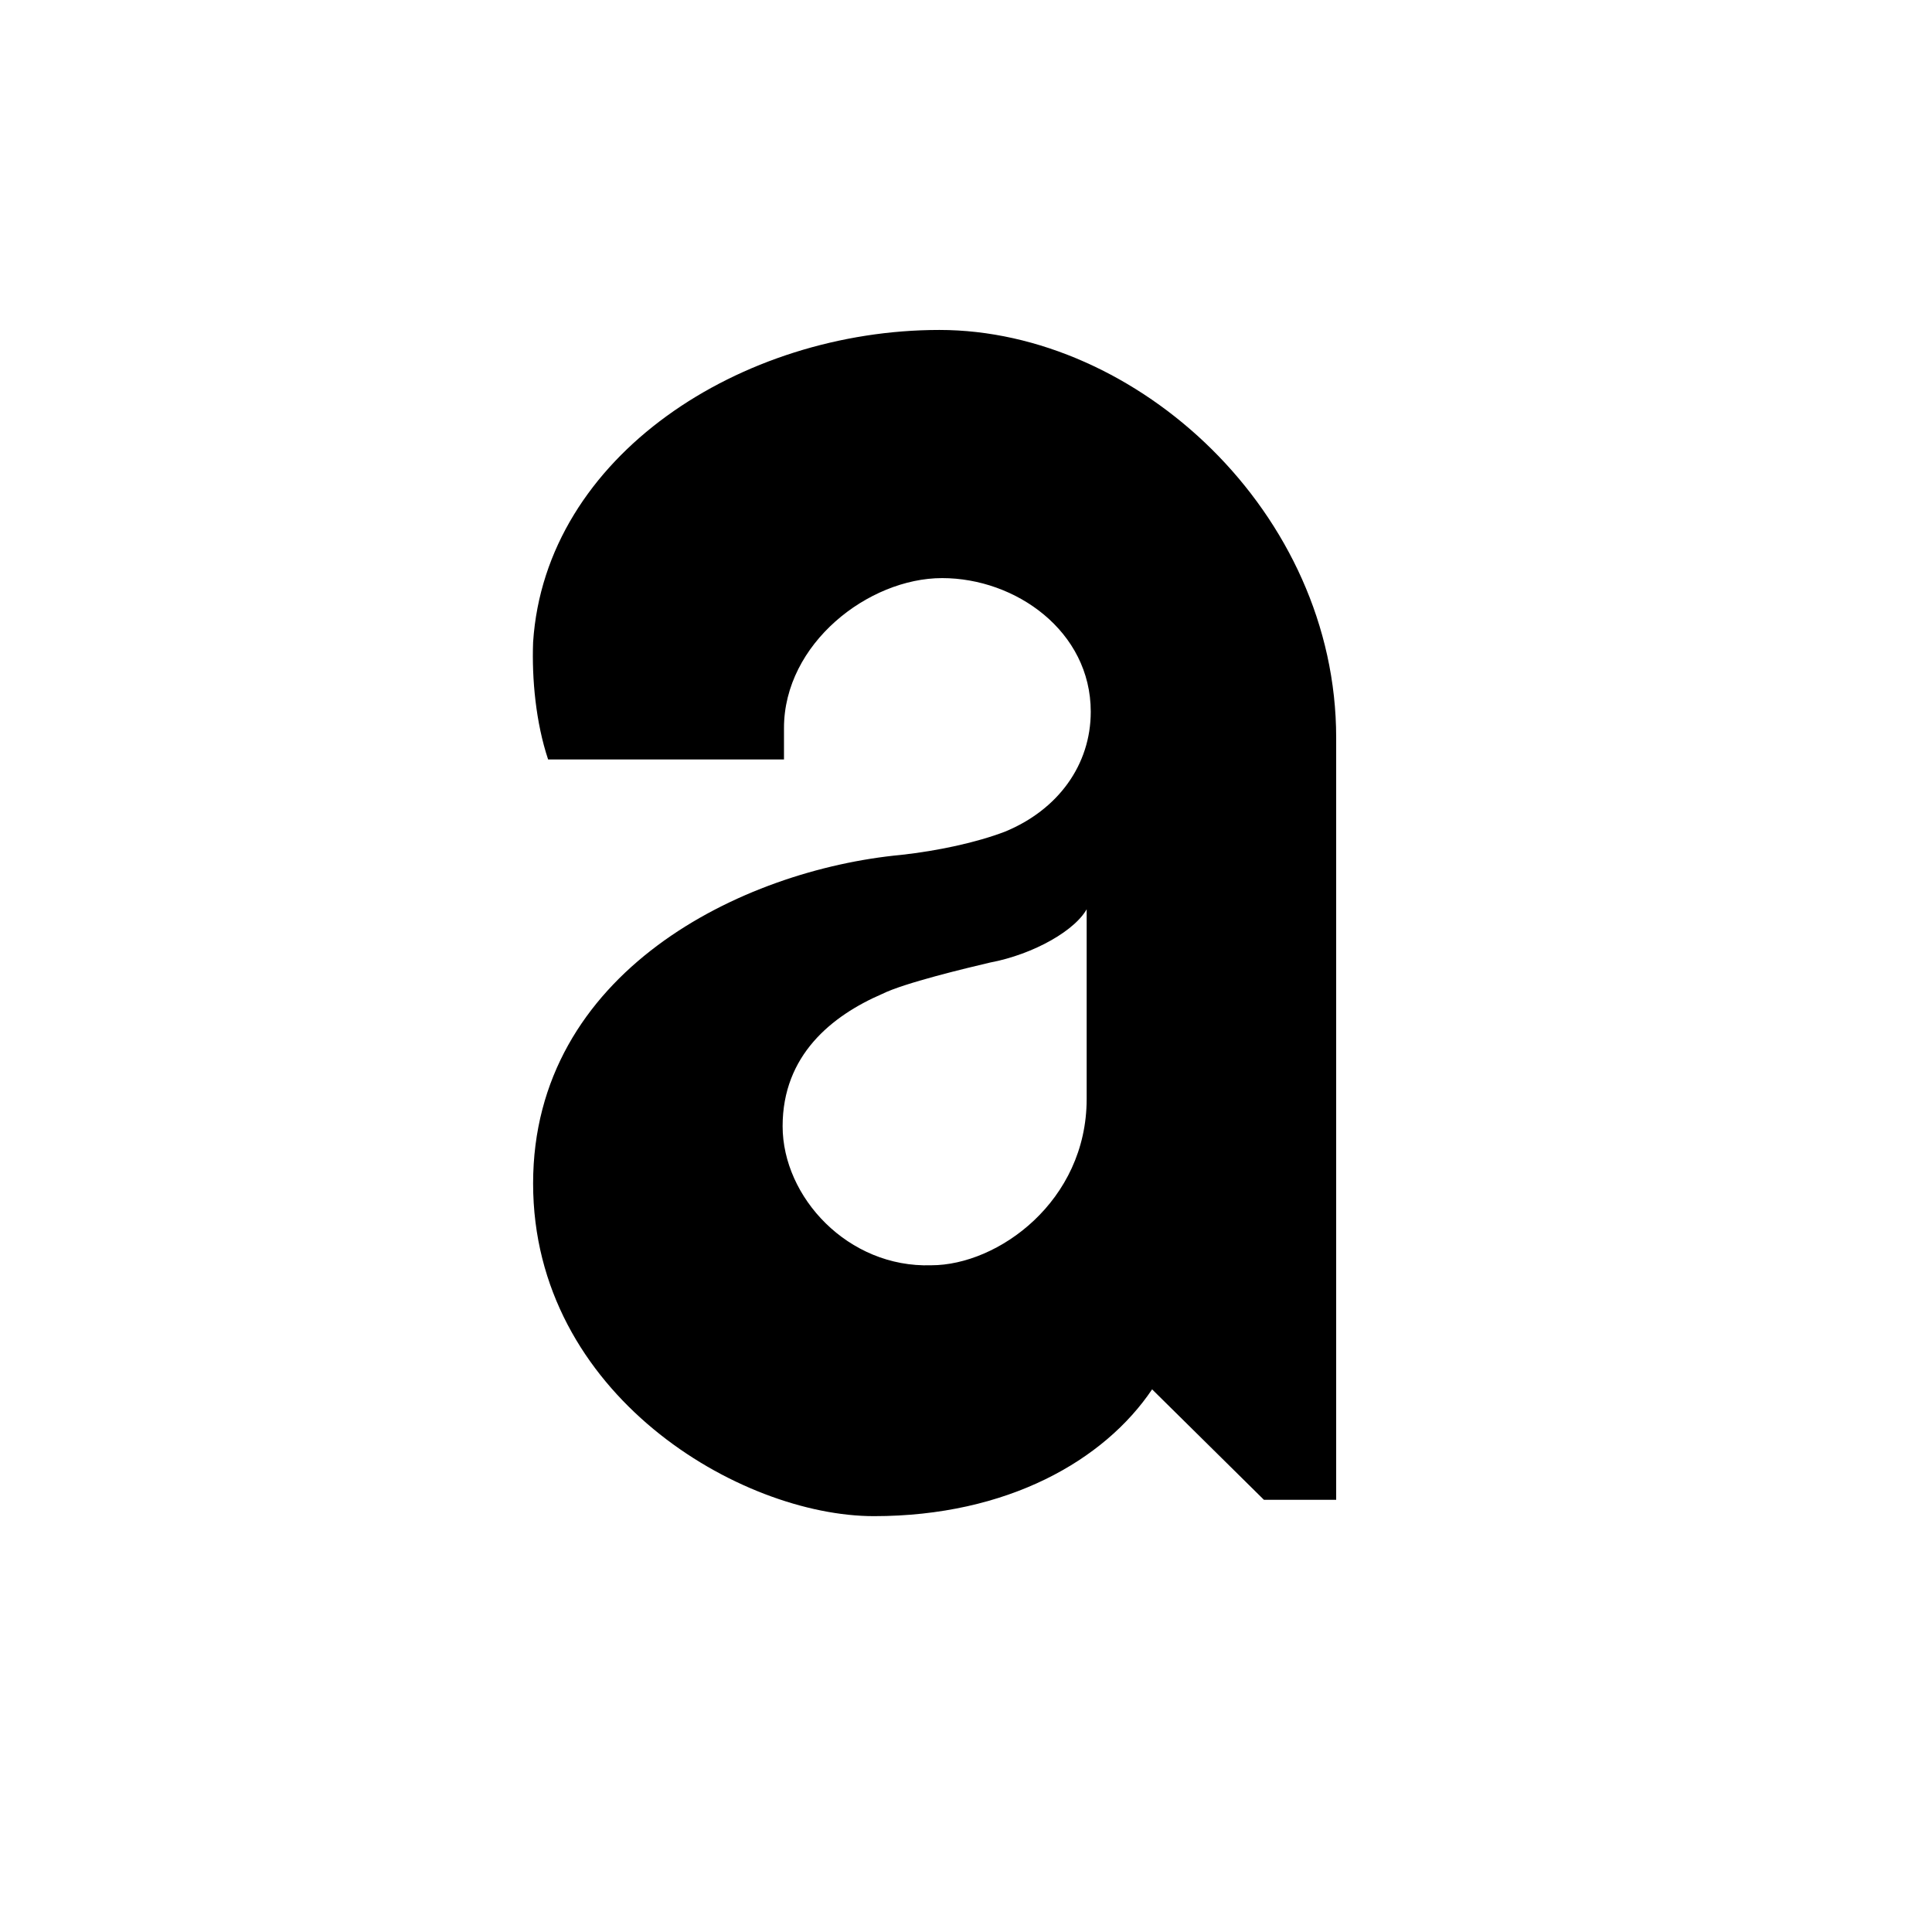
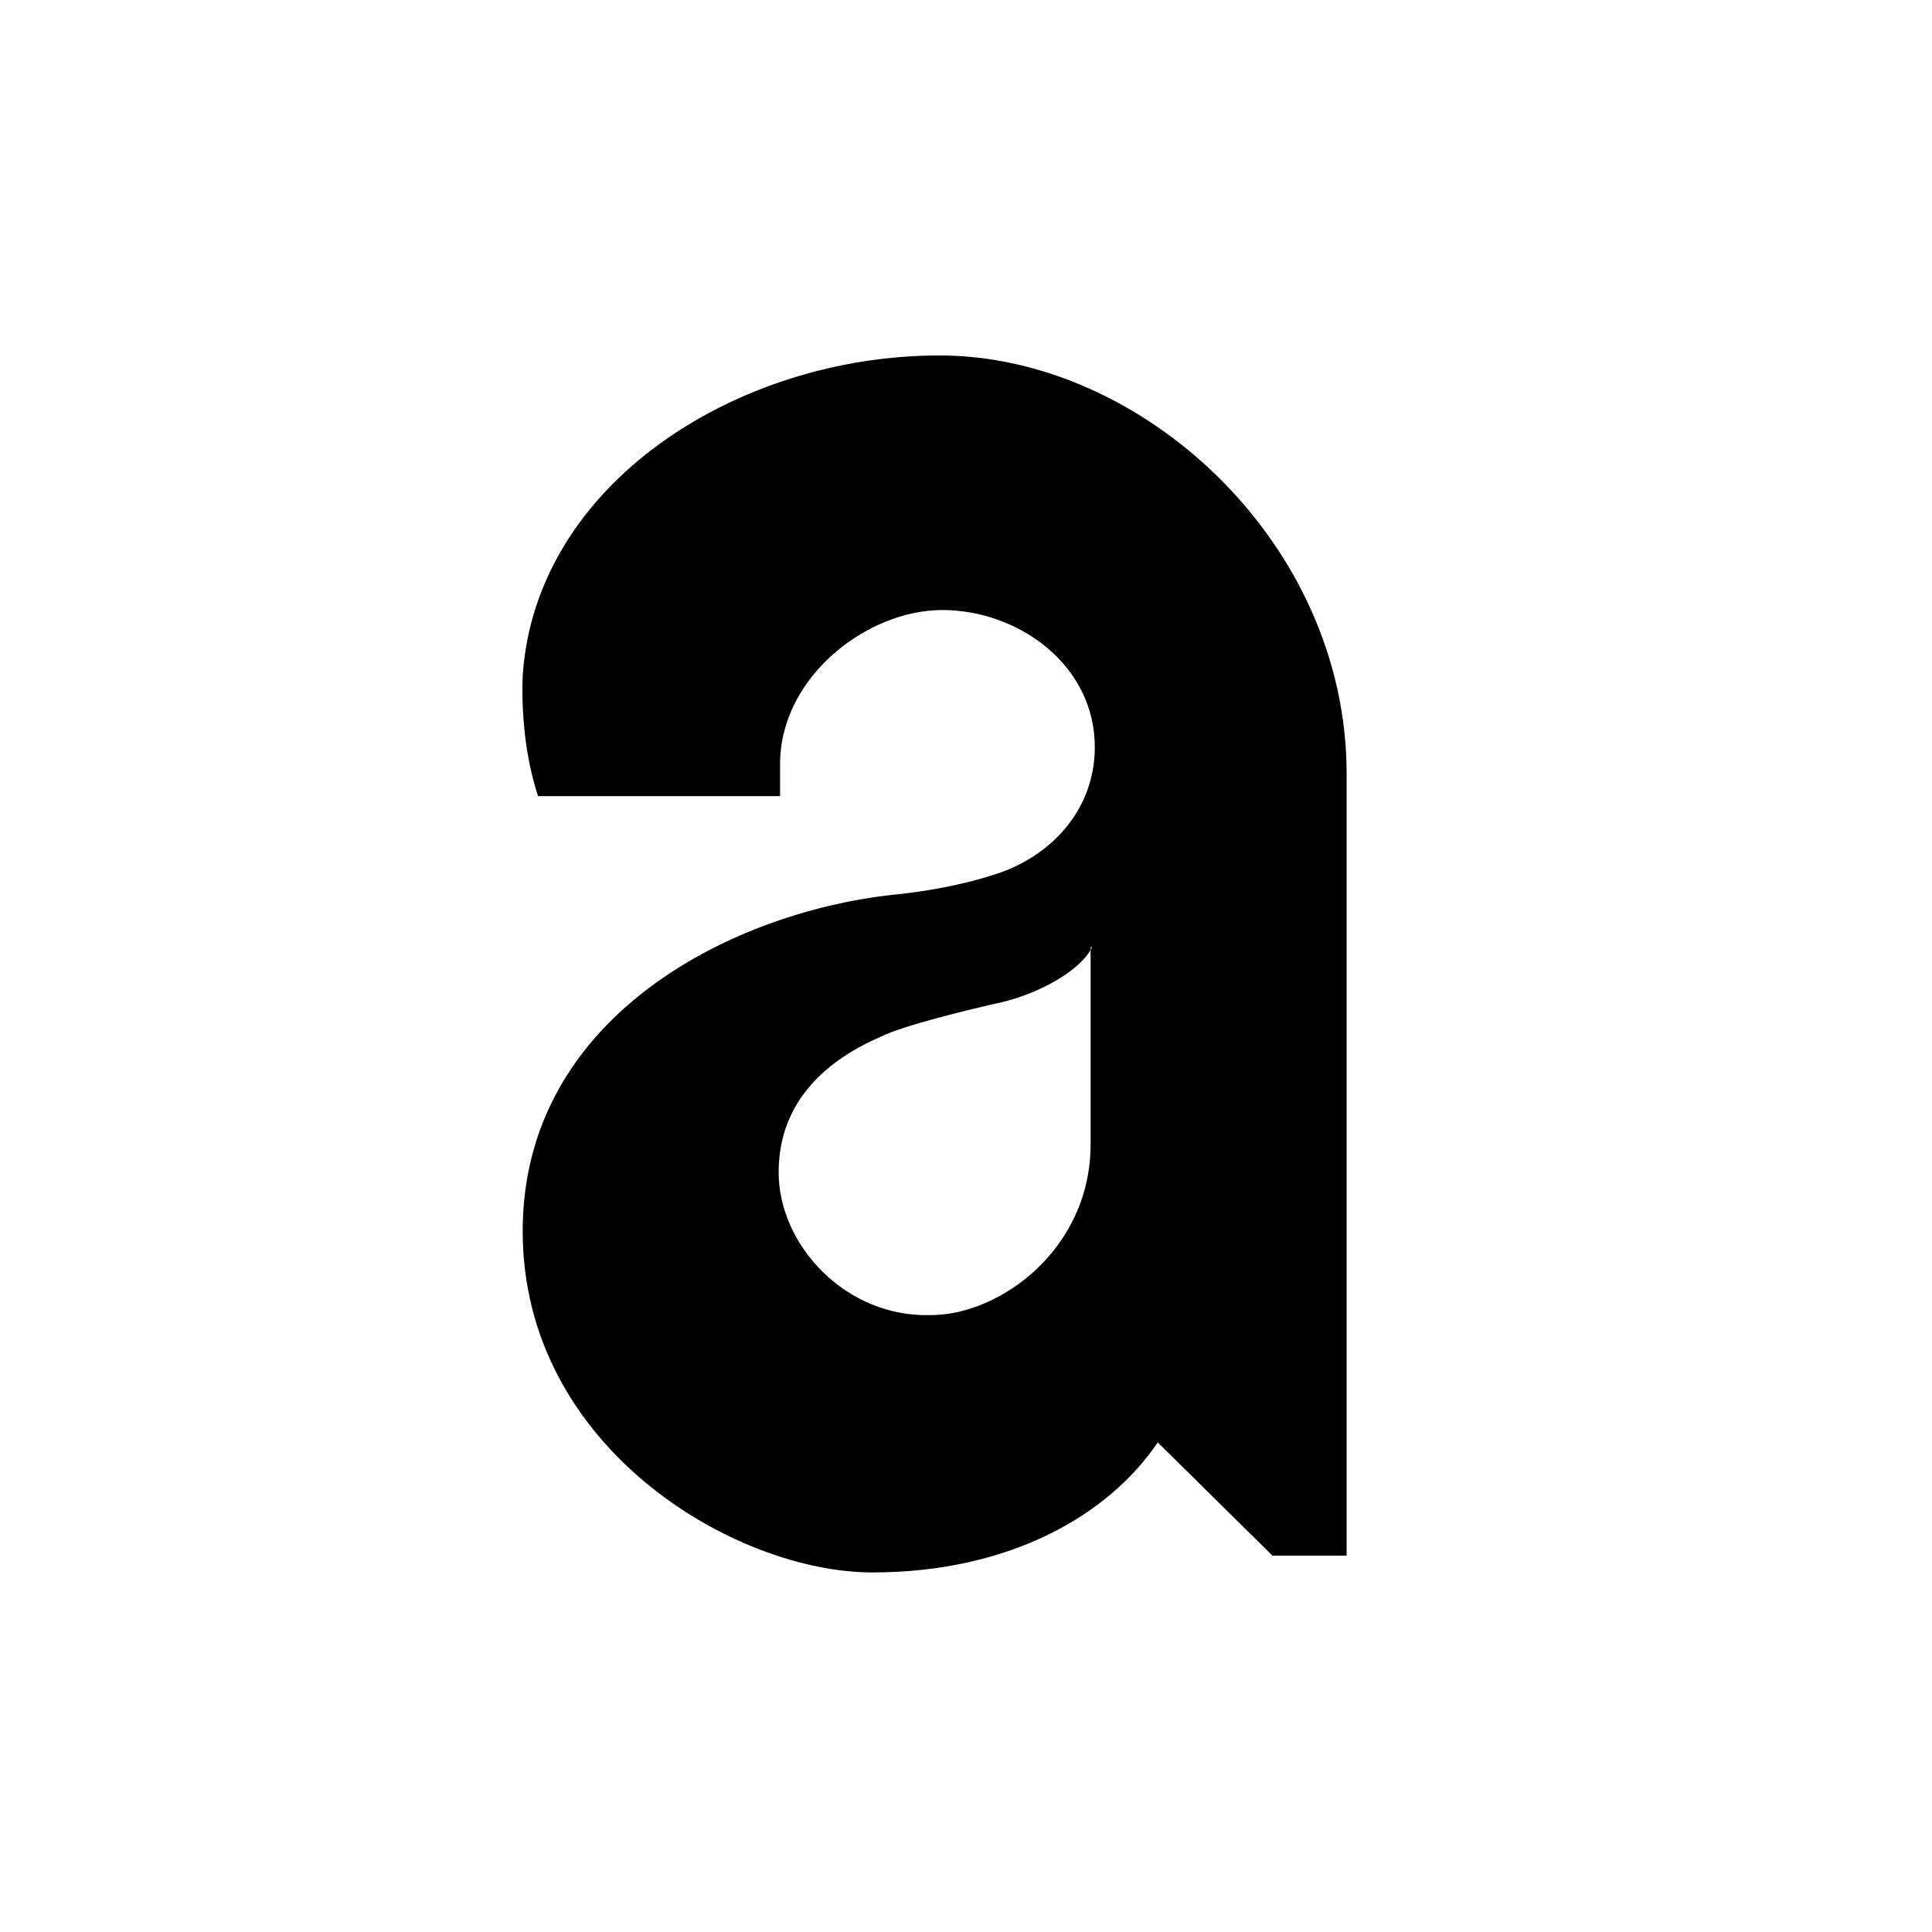
- <svg xmlns="http://www.w3.org/2000/svg" id="Layer_1" version="1.1" viewBox="0 0 141.7 141.7">
-   <path d="M98,110h-5.3l-8.2-8.1c-3.5,5.2-10.6,9.3-20.4,9.3s-25-8.9-25-24.4,15.3-23,27-24.1c2.7-.3,5.5-.9,7.6-1.7,3.9-1.6,6.3-4.9,6.3-8.8,0-5.9-5.5-9.8-10.9-9.8s-11.6,4.8-11.6,11v2.3h-17.3c-.9-2.7-1.2-5.9-1.1-8.6.9-13.7,15.3-22.9,29.8-22.9s29.1,13.4,29.1,29.9v55.9ZM79.8,66.5c-.8,1.7-4,3.5-7.2,4.1-1.7.4-6.3,1.5-7.9,2.3-3.7,1.6-7.3,4.5-7.3,9.7s4.8,10.4,10.9,10.2c4.9,0,11.4-4.7,11.4-12.2v-14.1Z" />
+ <svg xmlns="http://www.w3.org/2000/svg" width="141.7" height="141.7" viewBox="0 0 141.7 141.7">
+   <path fill-rule="evenodd" fill="rgb(0%, 0%, 0%)" fill-opacity="1" d="M 98.766 114.098 L 93.328 114.098 L 84.914 105.789 C 81.324 111.125 74.039 115.328 63.984 115.328 C 53.93 115.328 38.336 106.199 38.336 90.297 C 38.336 74.395 54.031 66.699 66.035 65.57 C 68.809 65.262 71.68 64.648 73.836 63.824 C 77.836 62.184 80.297 58.797 80.297 54.797 C 80.297 48.742 74.656 44.742 69.113 44.742 C 63.574 44.742 57.215 49.668 57.215 56.027 L 57.215 58.391 L 39.465 58.391 C 38.539 55.617 38.23 52.336 38.336 49.566 C 39.258 35.508 54.031 26.07 68.91 26.07 C 83.785 26.07 98.766 39.816 98.766 56.746 Z M 80.094 69.469 C 79.27 71.211 75.988 73.059 72.707 73.676 C 70.961 74.086 66.242 75.215 64.602 76.035 C 60.805 77.676 57.109 80.652 57.109 85.988 C 57.109 91.32 62.035 96.656 68.293 96.453 C 73.32 96.453 79.988 91.629 79.988 83.934 L 79.988 69.469 Z M 80.094 69.469 " />
</svg>
